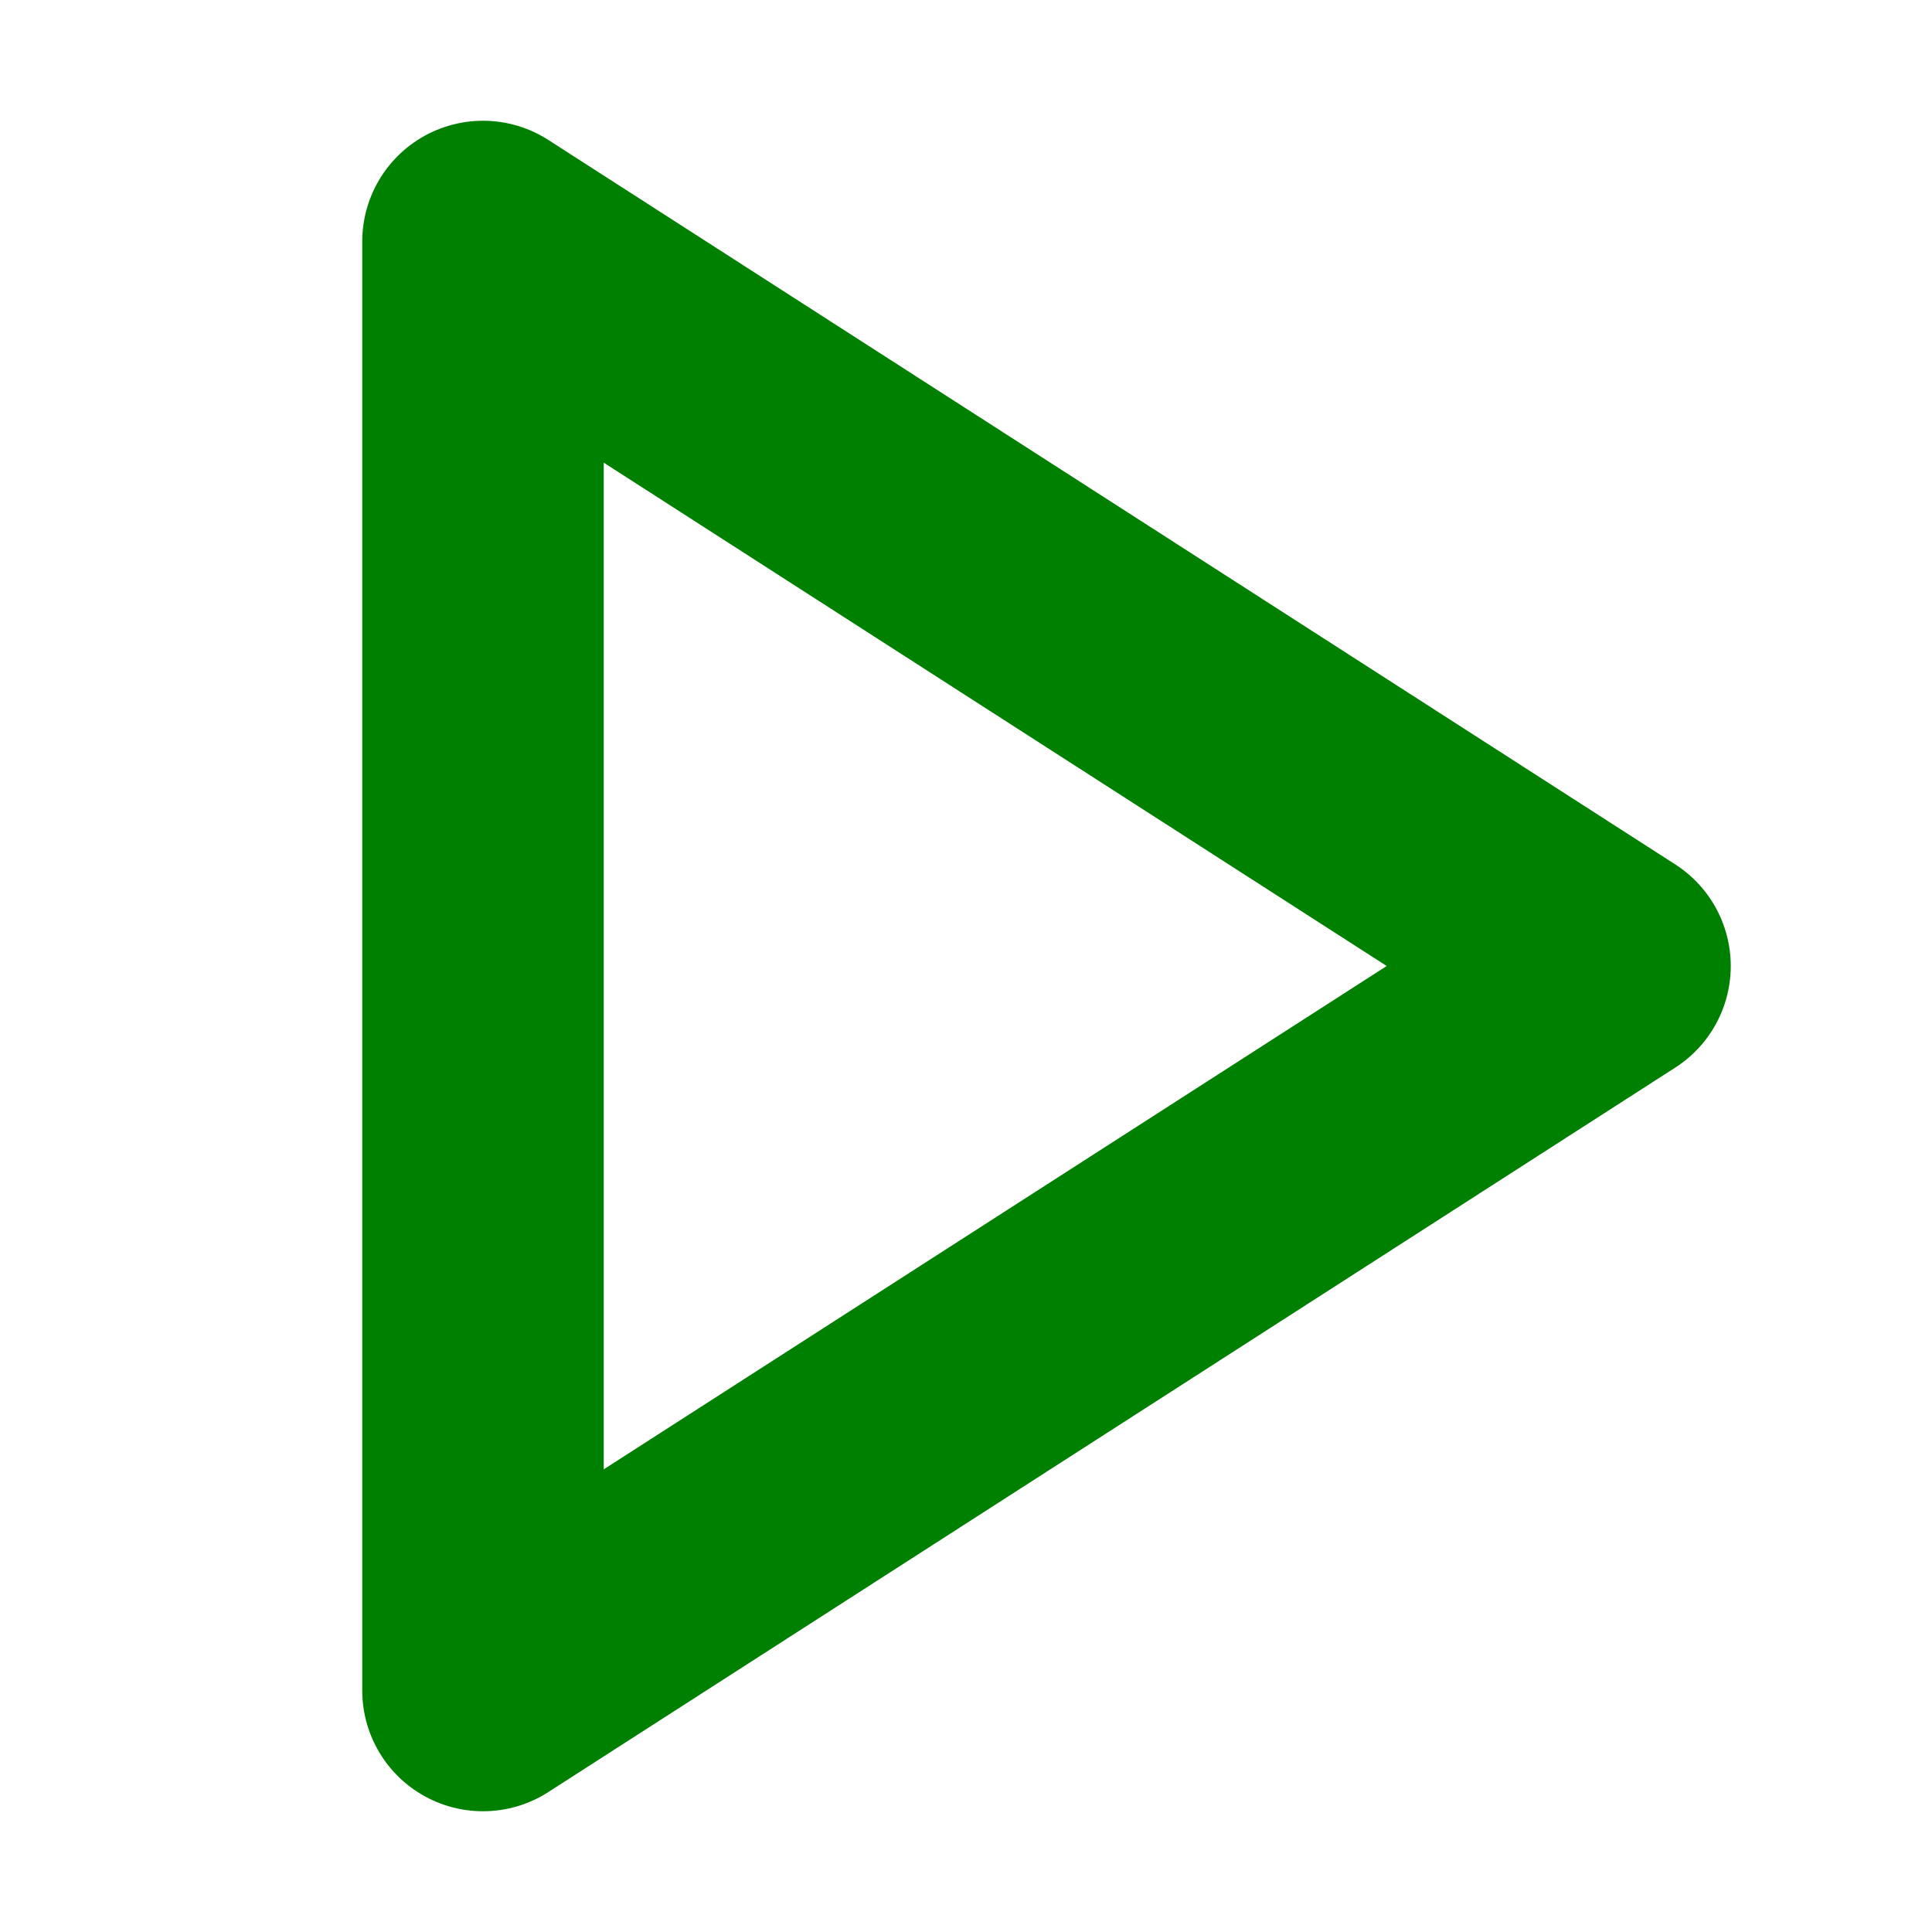
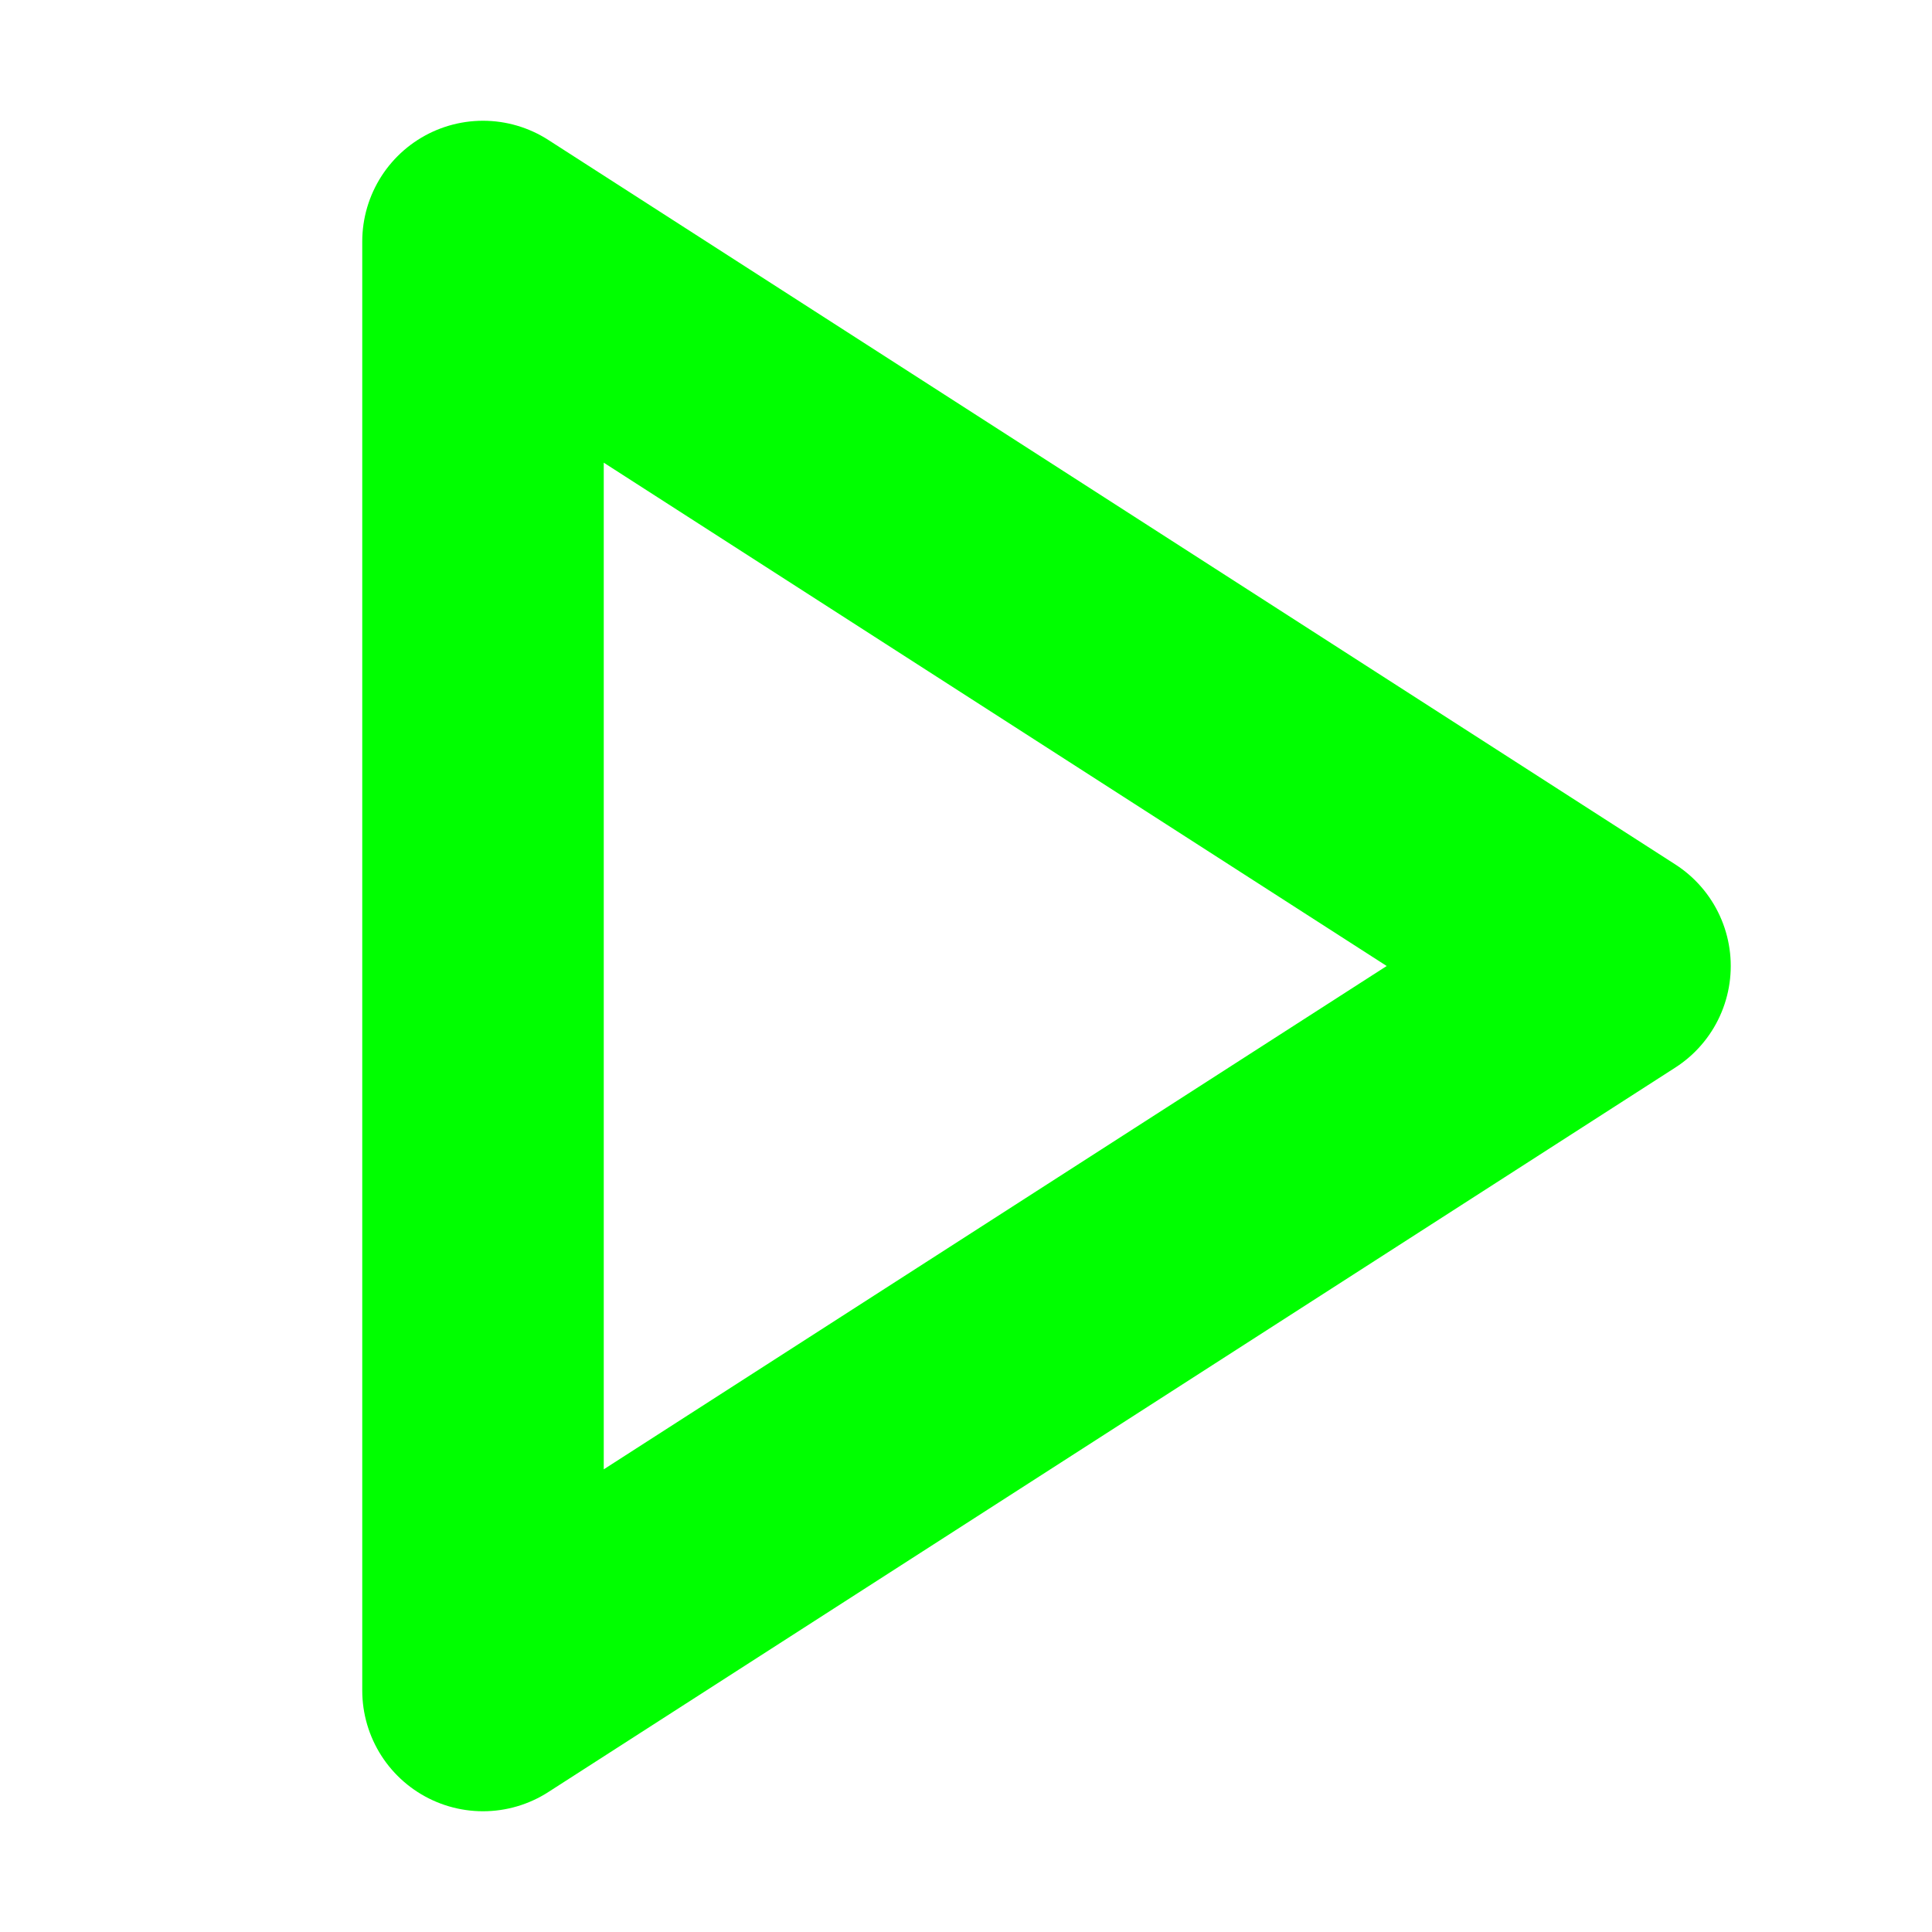
- <svg xmlns="http://www.w3.org/2000/svg" width="128" height="128" viewBox="0 0 24 24" fill="none" stroke="#008000" stroke-width="3" stroke-linecap="round" stroke-linejoin="round" class="lucide lucide-play">
+ <svg xmlns="http://www.w3.org/2000/svg" width="128" height="128" viewBox="0 0 24 24" fill="none" stroke="rgb(0, 255, 0)" stroke-width="3" stroke-linecap="round" stroke-linejoin="round" class="lucide lucide-play">
  <polygon points="6 3 20 12 6 21 6 3" />
</svg>
